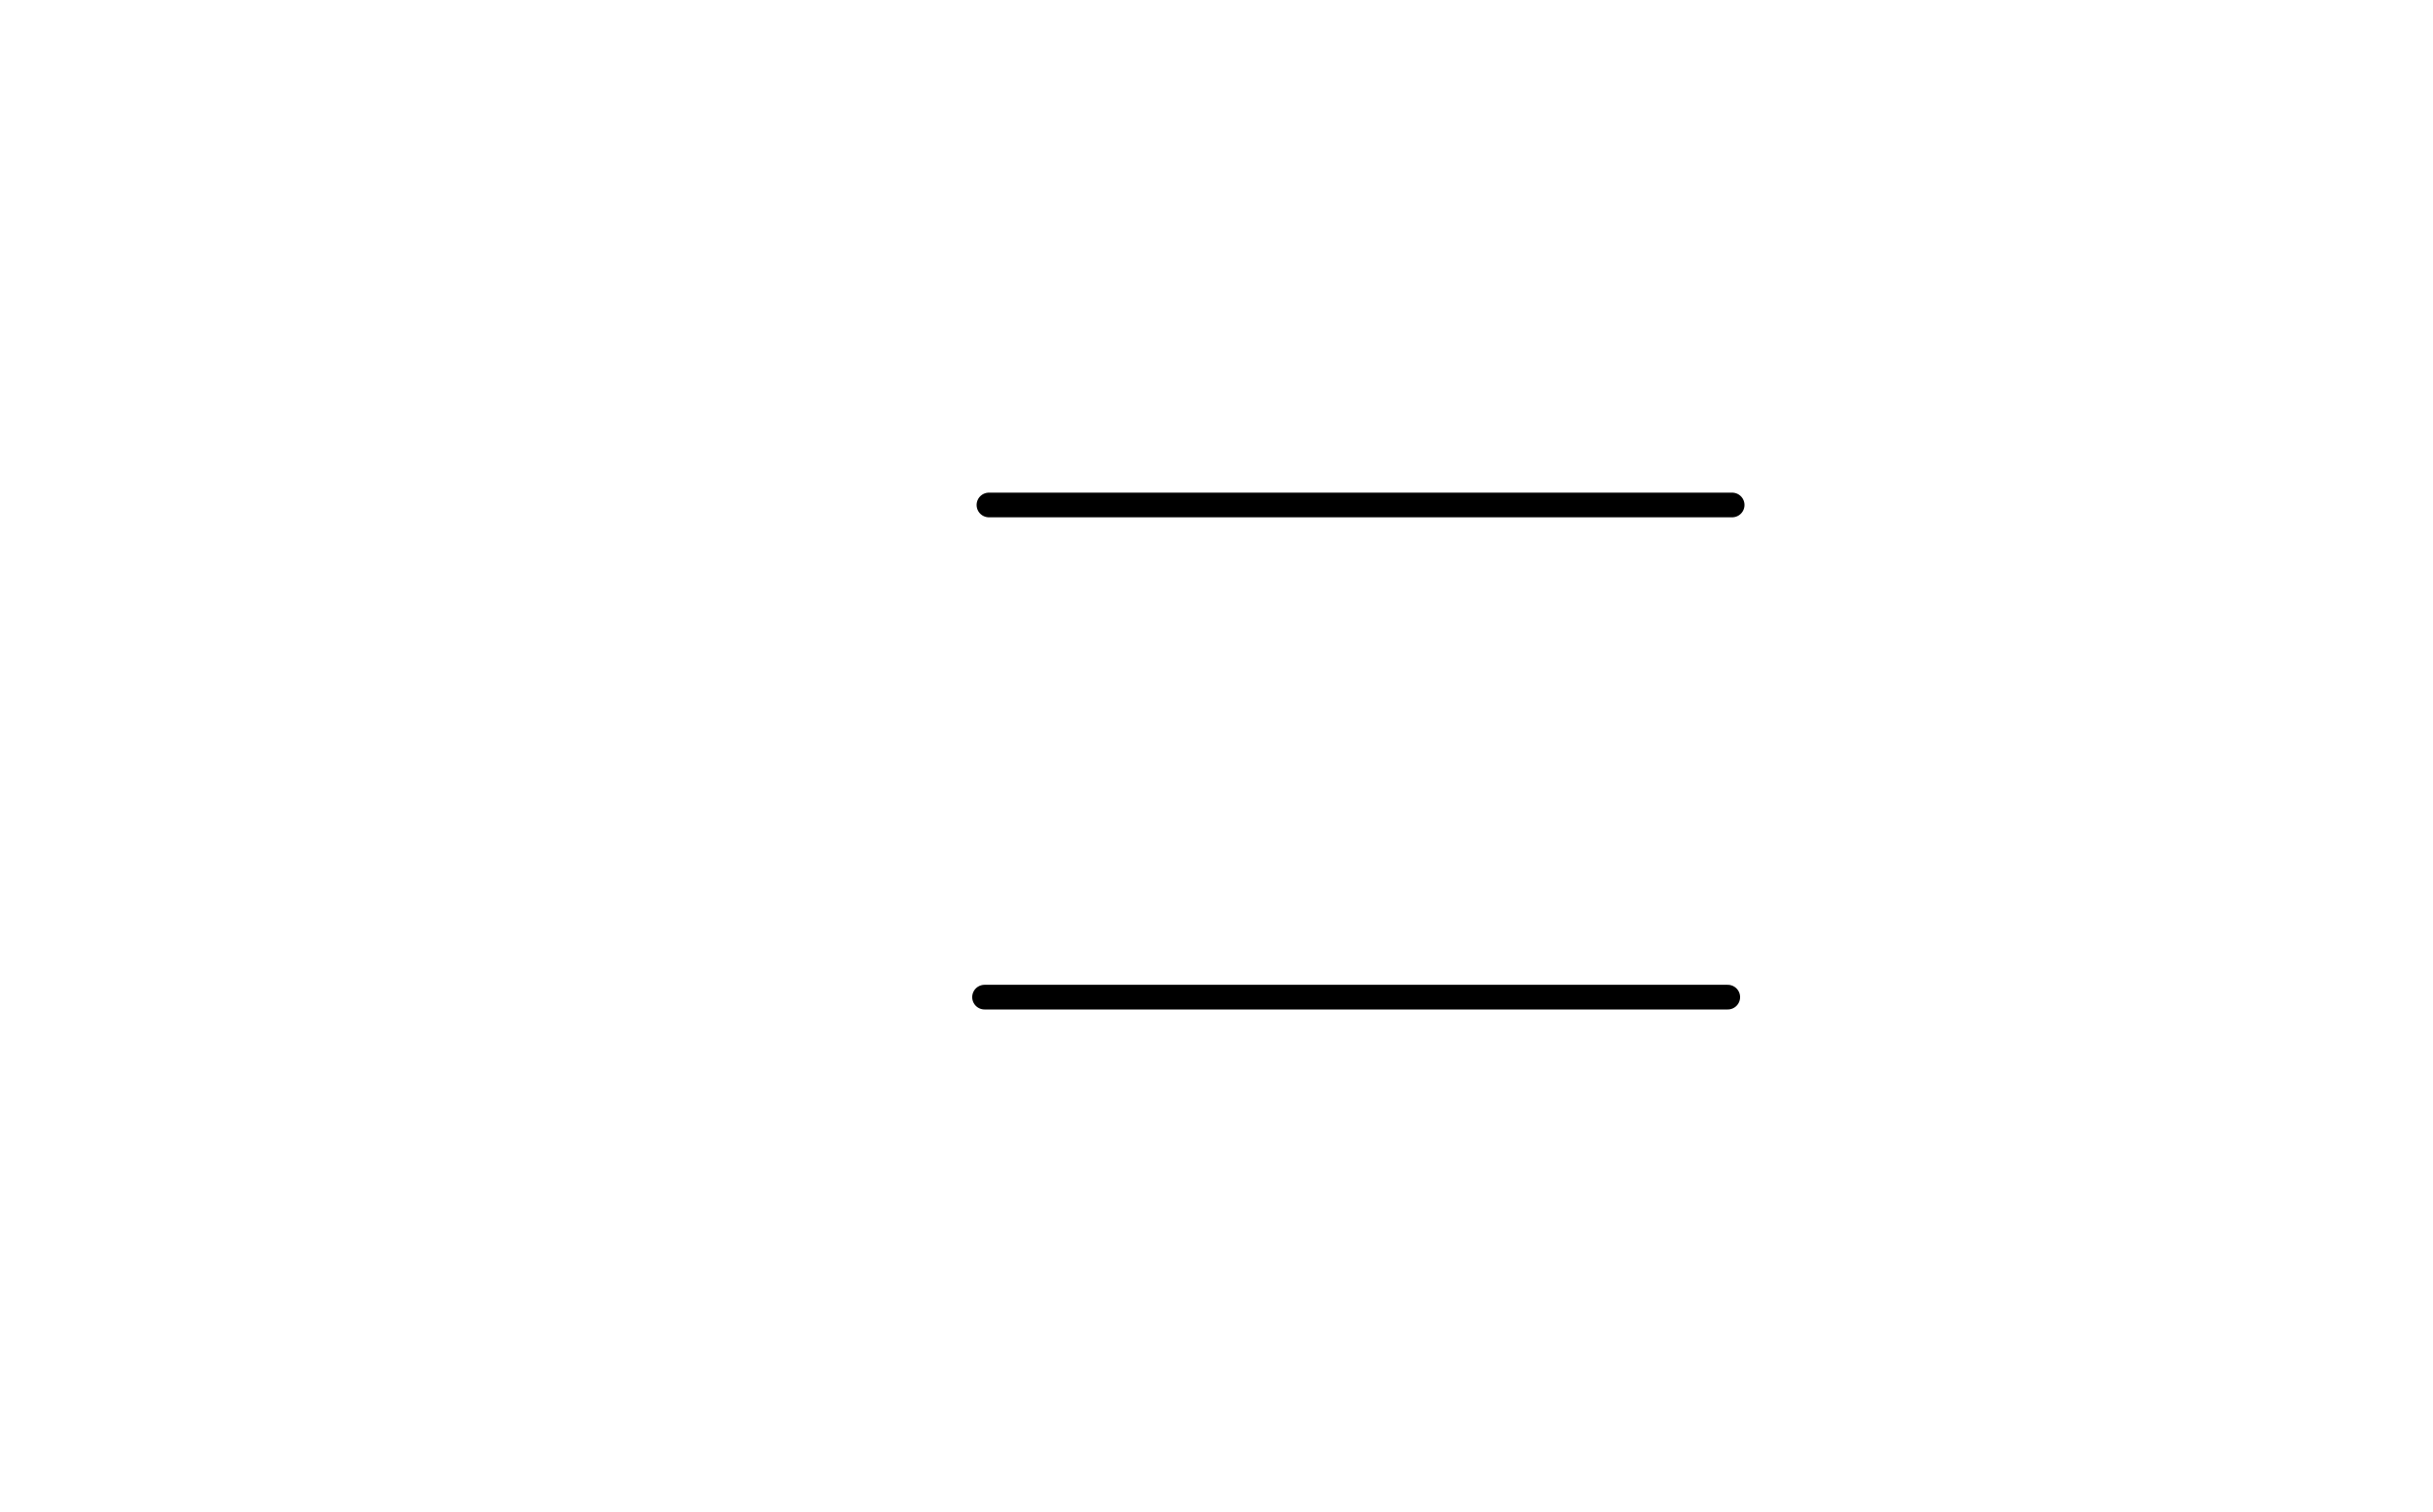
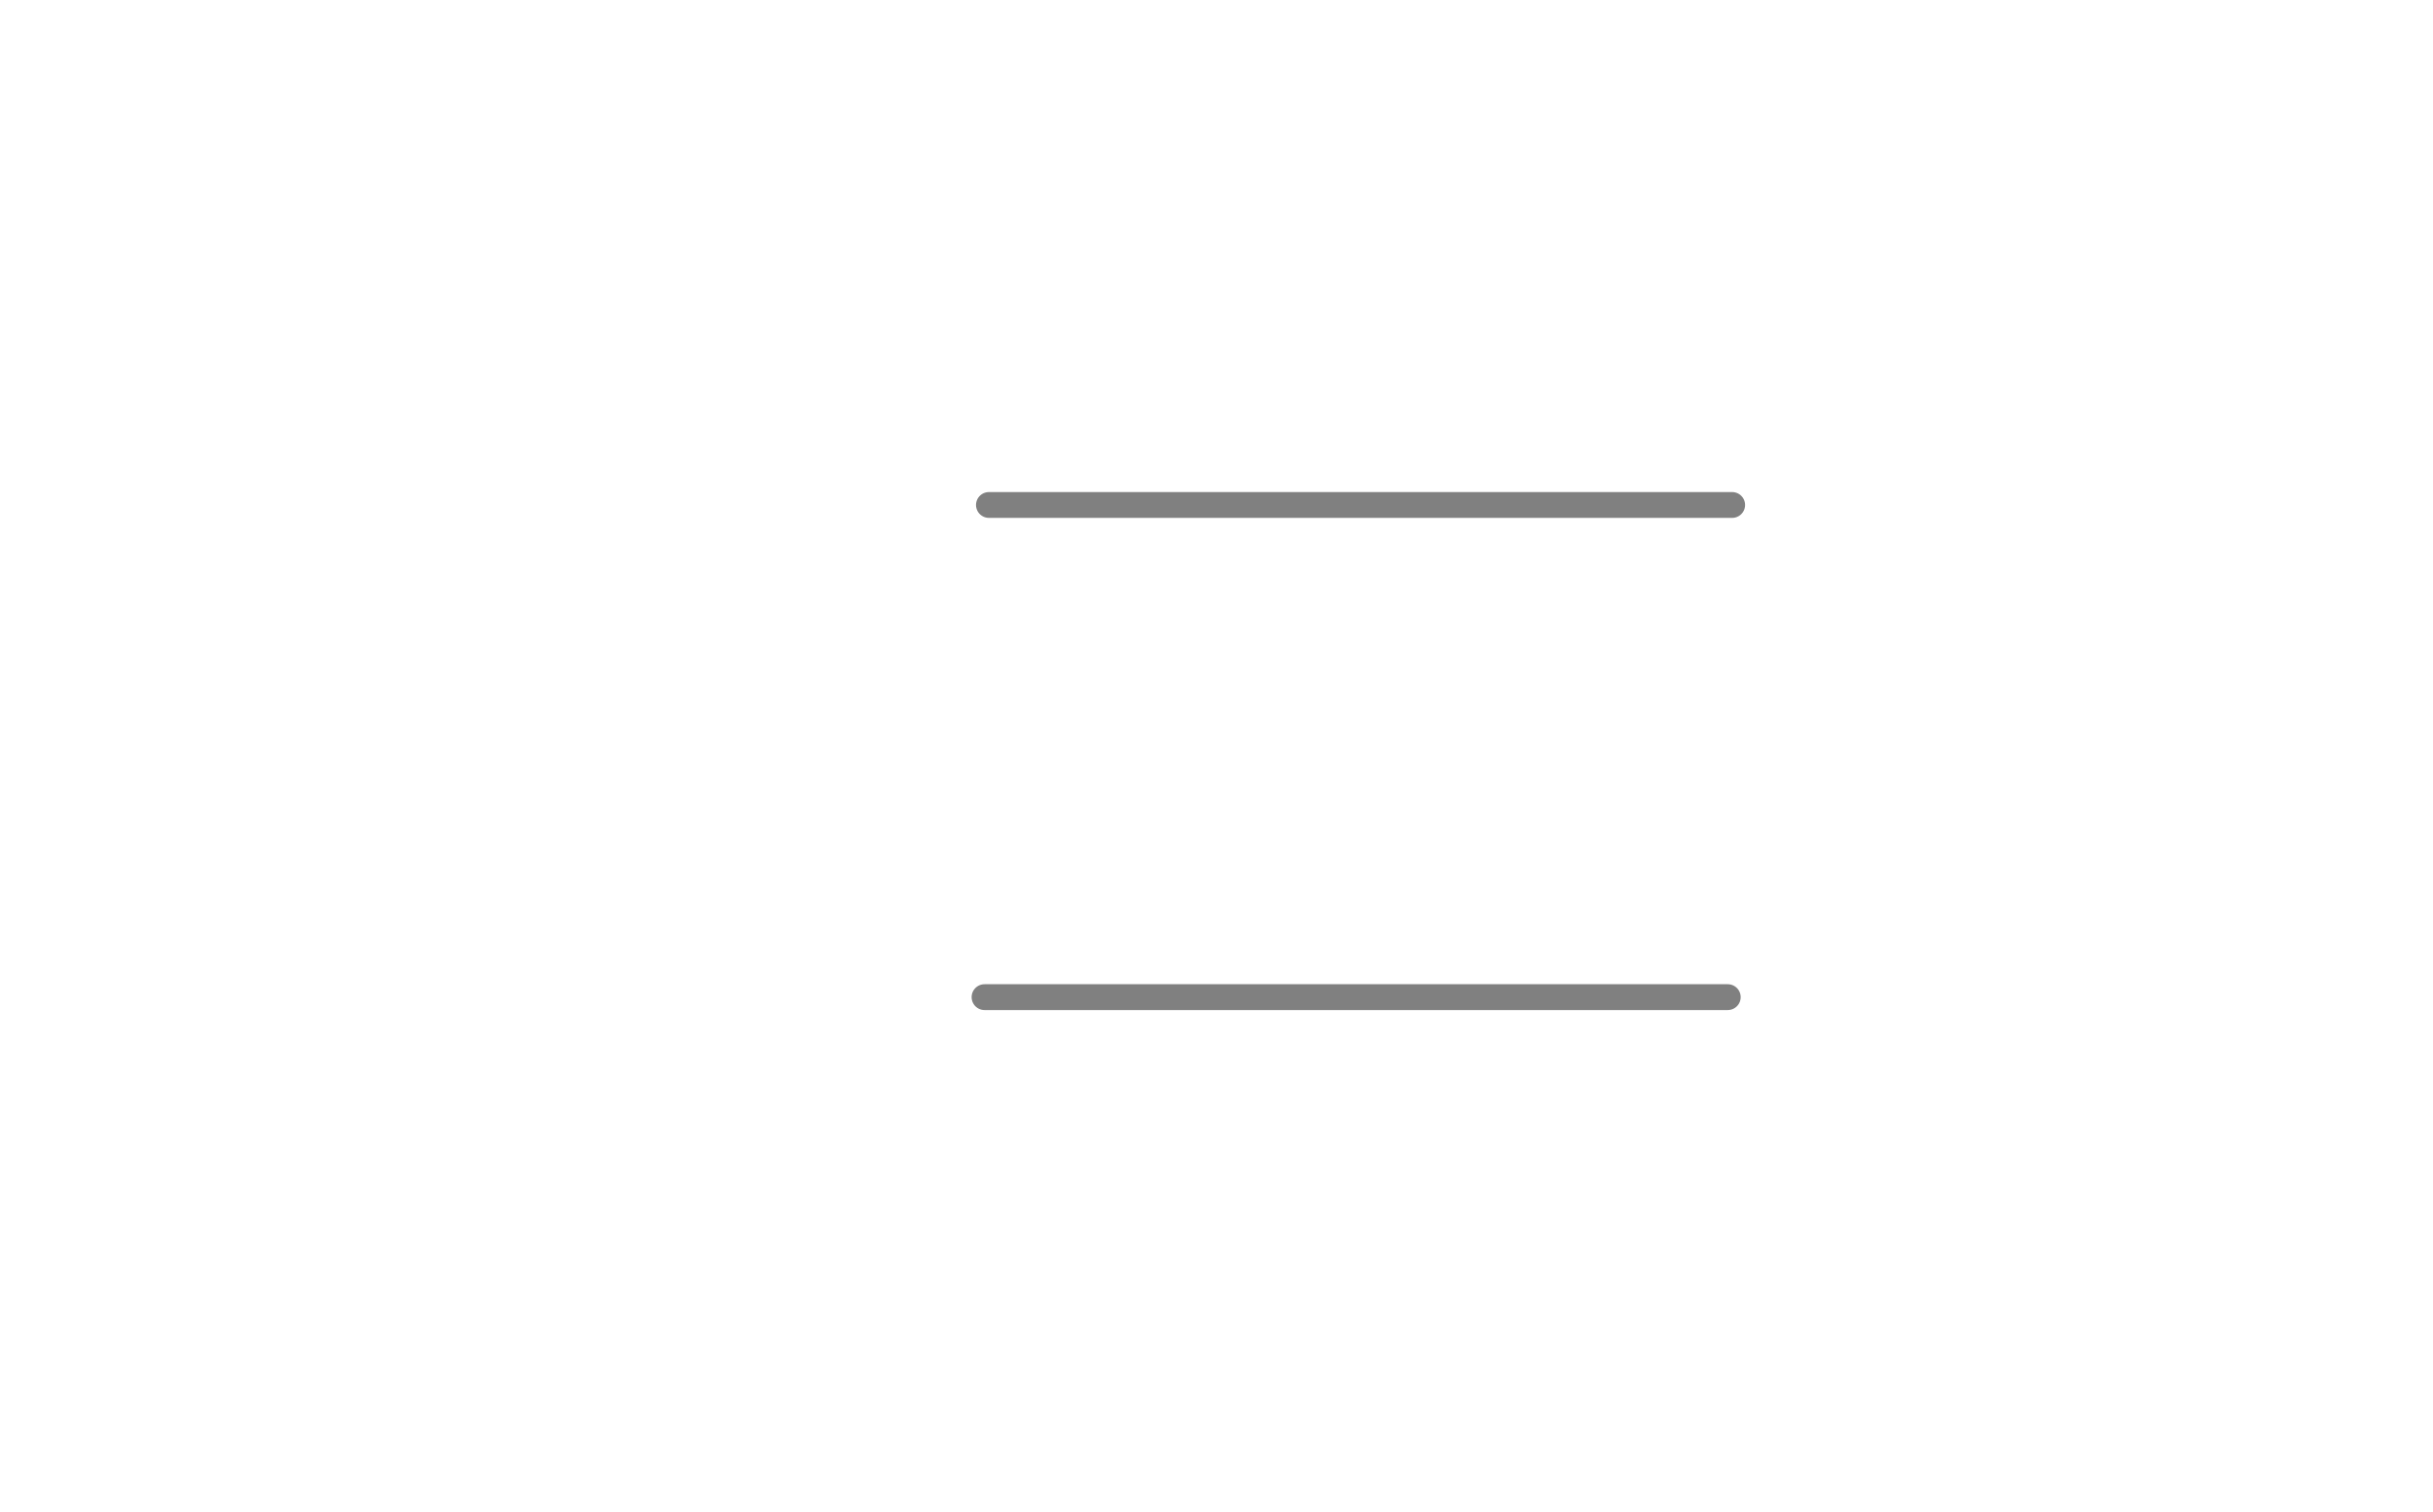
<svg xmlns="http://www.w3.org/2000/svg" width="209.225mm" height="129.975mm" viewBox="0 0 209.225 129.975" version="1.1" id="svg77099">
  <defs id="defs77096" />
  <g id="layer1" transform="translate(-15.60632,147.4022)">
    <path id="path79185" style="fill:none;stroke:none;stroke-width:1.621;stroke-miterlimit:4;stroke-dasharray:none;stop-color:#000000" d="M 16.417,-146.592 V -18.238 H 161.032 v -0.144 c 34.884,-0.363 62.977,-28.914 62.989,-64.017 -0.003,-35.109 -28.098,-63.671 -62.989,-64.034 v -0.158 z" />
-     <path style="fill:#808080;fill-opacity:1;stroke:#000000;stroke-width:2.121;stroke-linecap:round;stroke-linejoin:round;stroke-miterlimit:4;stroke-dasharray:none;stroke-opacity:1" d="m 100.649,-103.967 h 63.914" id="path78323" />
-     <path style="fill:#808080;fill-opacity:1;stroke:#000000;stroke-width:2.121;stroke-linecap:round;stroke-linejoin:round;stroke-miterlimit:4;stroke-dasharray:none;stroke-opacity:1" d="m 100.271,-61.634 h 63.914" id="path78405" />
+     <path style="fill:#808080;fill-opacity:1;stroke:#808080;stroke-width:2.221;stroke-linecap:round;stroke-linejoin:round;stroke-miterlimit:4;stroke-dasharray:none;stroke-opacity:1" d="m 100.649,-103.967 h 63.914" id="path78323" />
+     <path style="fill:#808080;fill-opacity:1;stroke:#808080;stroke-width:2.221;stroke-linecap:round;stroke-linejoin:round;stroke-miterlimit:4;stroke-dasharray:none;stroke-opacity:1" d="m 100.271,-61.634 h 63.914" id="path78405" />
  </g>
</svg>
